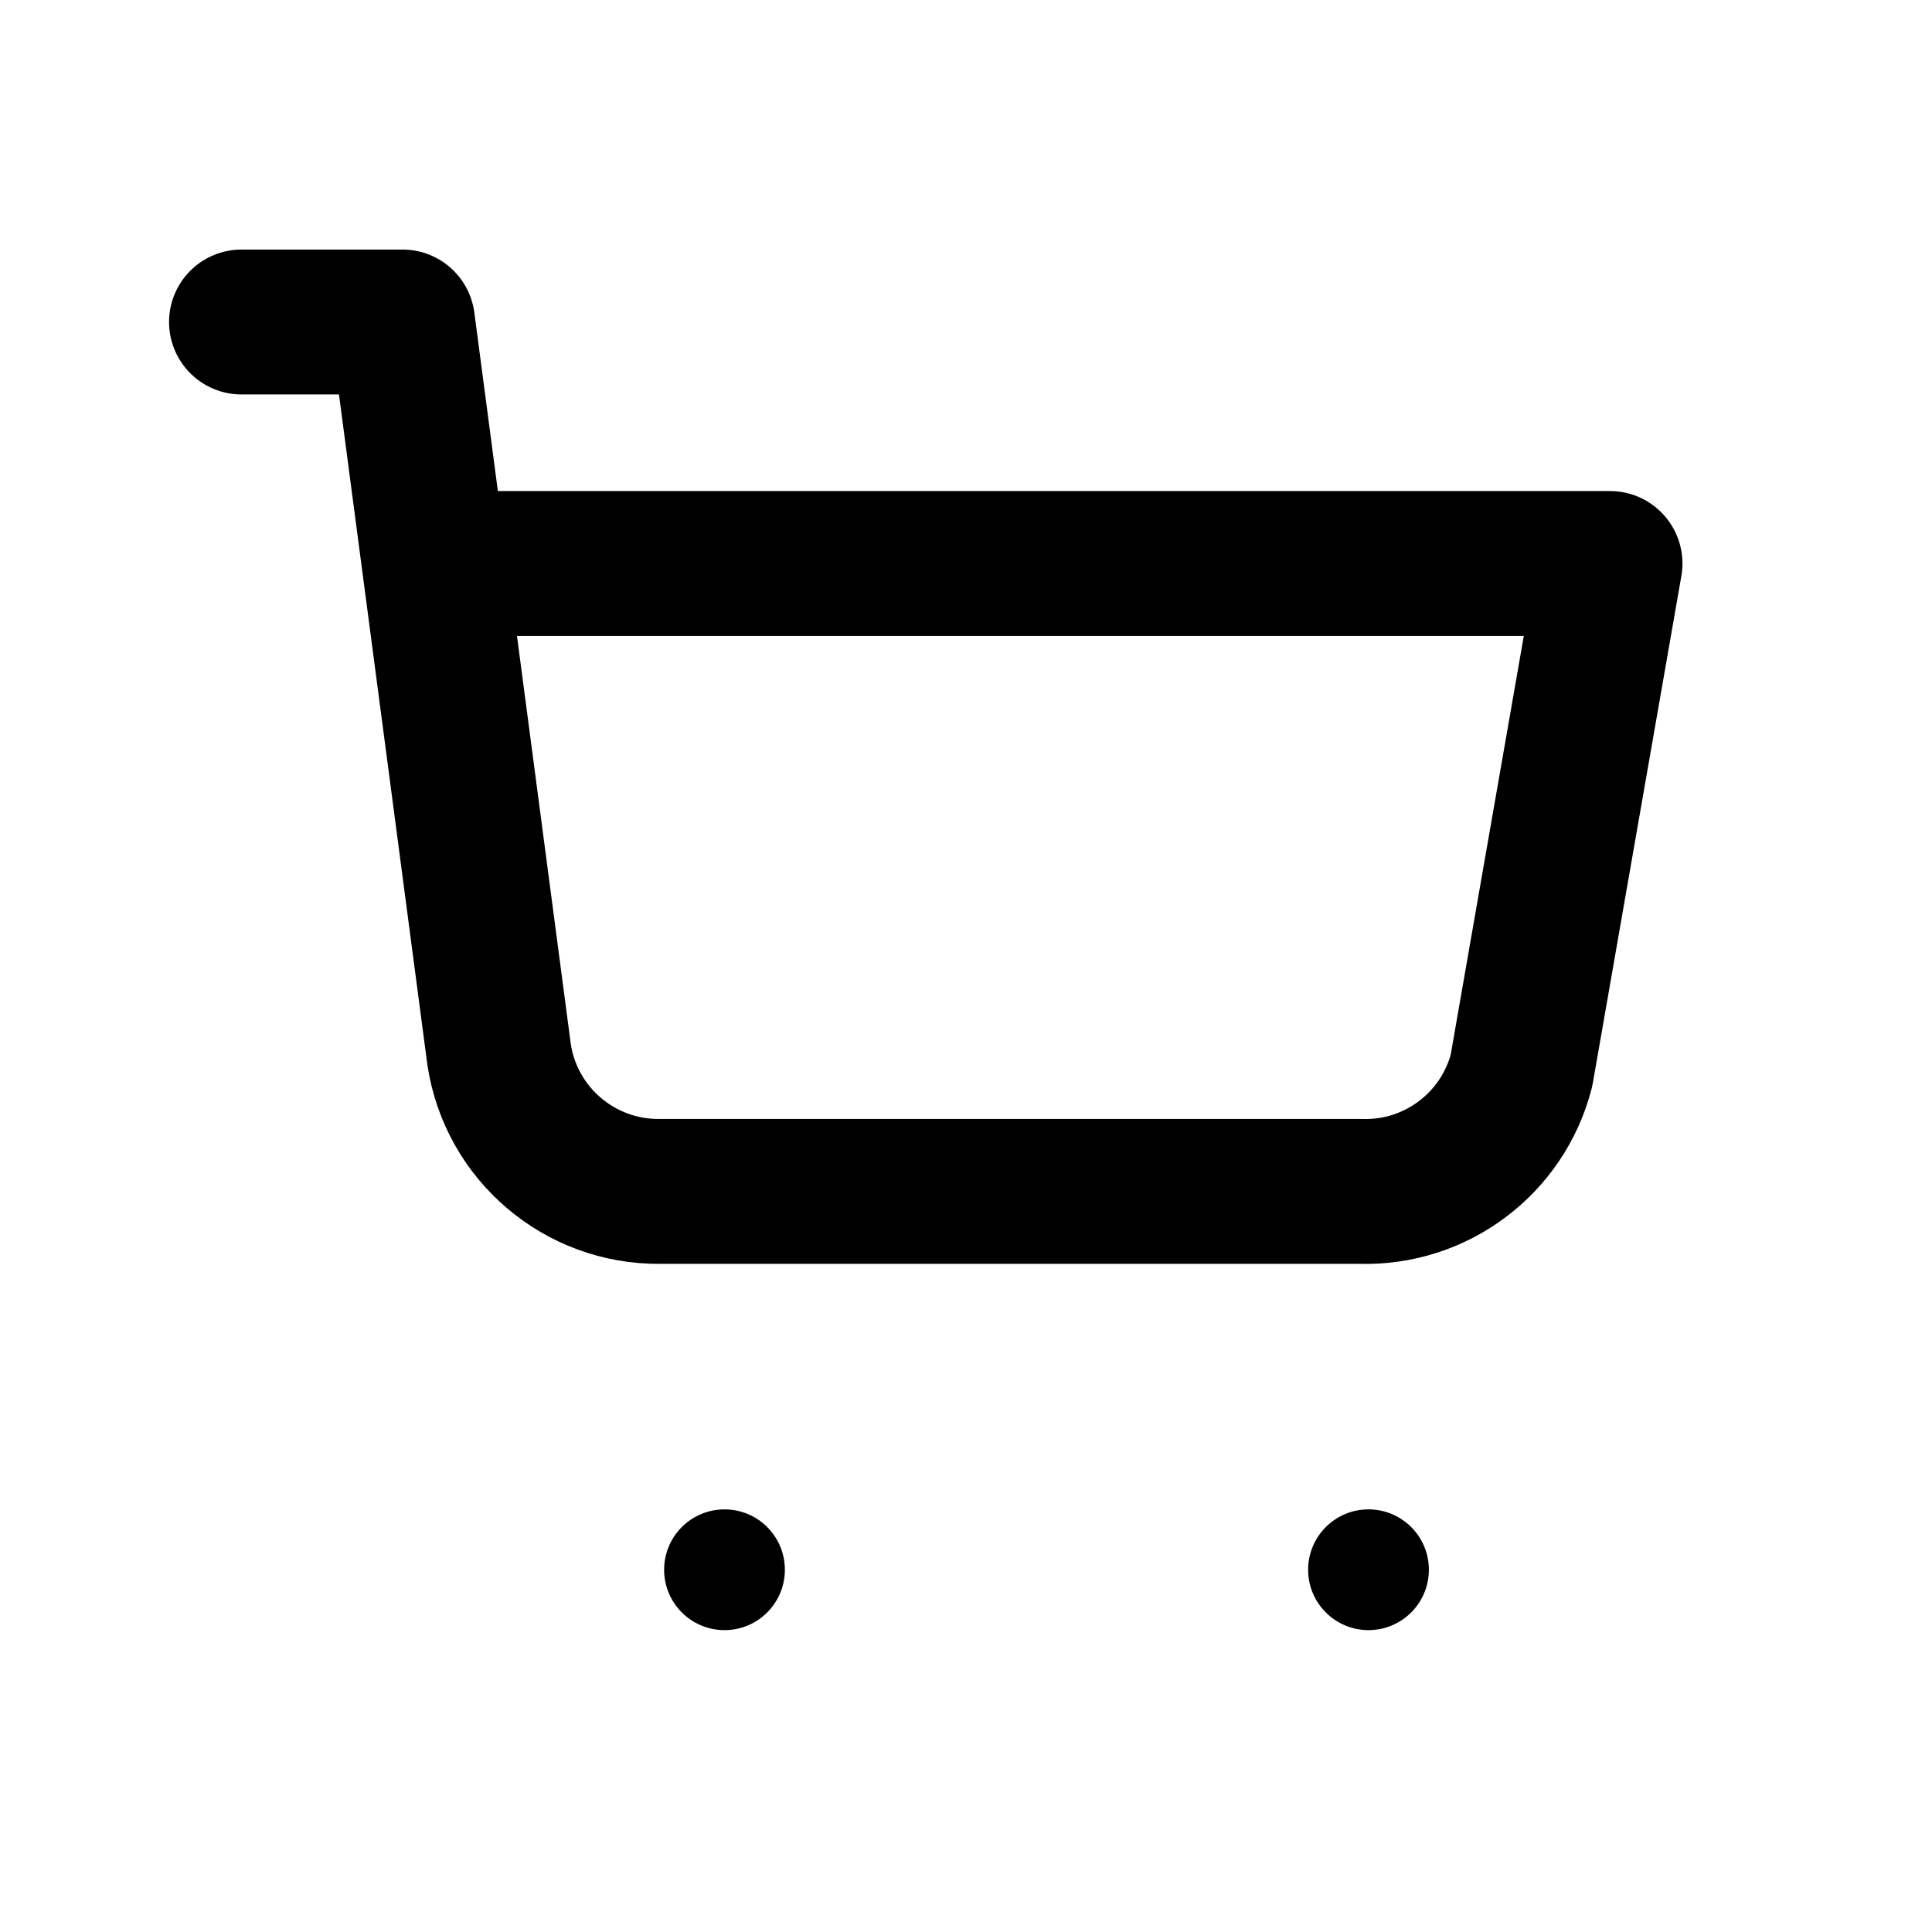
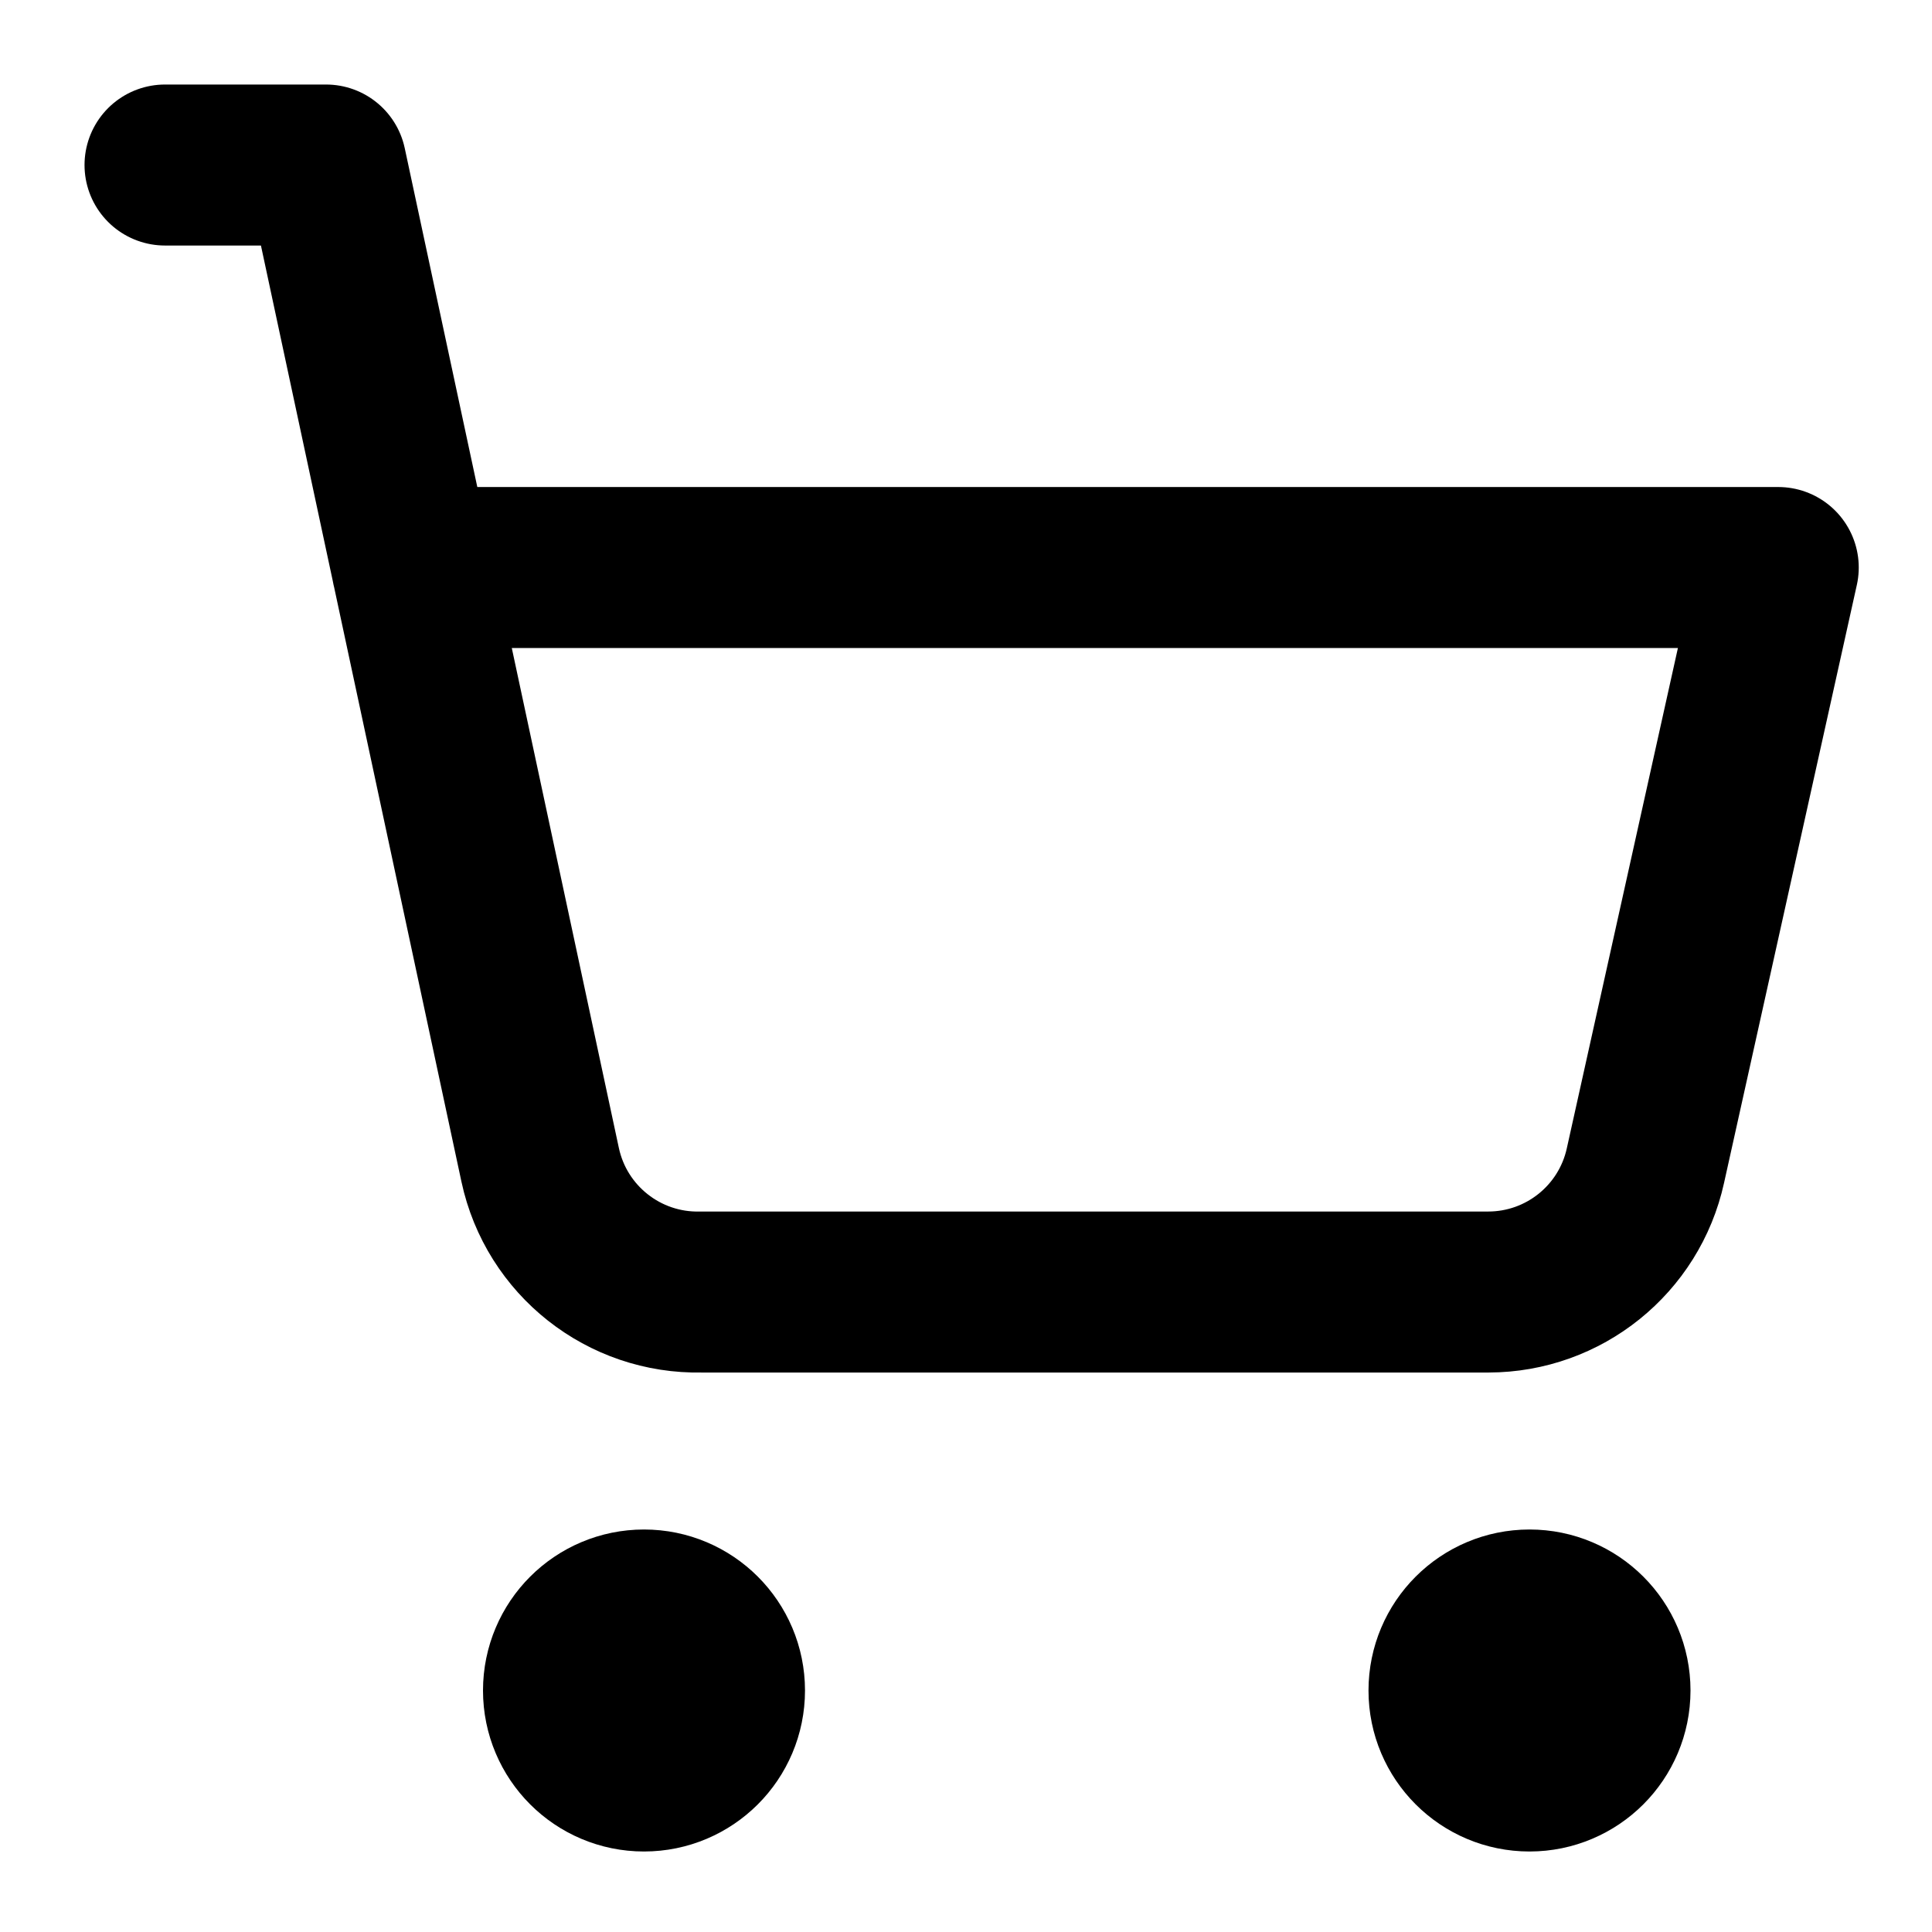
- <svg xmlns="http://www.w3.org/2000/svg" viewBox="0 0 24 24" fill="none">
-   <path d="M3 4h2l1.2 9.1a2 2 0 0 0 2 1.7h8.7a2 2 0 0 0 2-1.5L20 7H6.1" stroke="currentColor" stroke-width="1.8" stroke-linecap="round" stroke-linejoin="round" />
-   <path d="M9 20.25a.75.75 0 1 0 0-1.5.75.75 0 0 0 0 1.5ZM17 20.25a.75.75 0 1 0 0-1.5.75.75 0 0 0 0 1.5Z" fill="currentColor" />
+ <svg xmlns="http://www.w3.org/2000/svg" width="24" height="24" viewBox="0 0 24 24" fill="none" stroke="currentColor" stroke-width="2" stroke-linecap="round" stroke-linejoin="round" class="lucide lucide-shopping-cart-icon lucide-shopping-cart">
+   <circle cx="8" cy="21" r="1" />
+   <circle cx="19" cy="21" r="1" />
+   <path d="M2.05 2.05h2l2.66 12.42a2 2 0 0 0 2 1.58h9.78a2 2 0 0 0 1.95-1.57l1.65-7.43H5.12" />
</svg>
